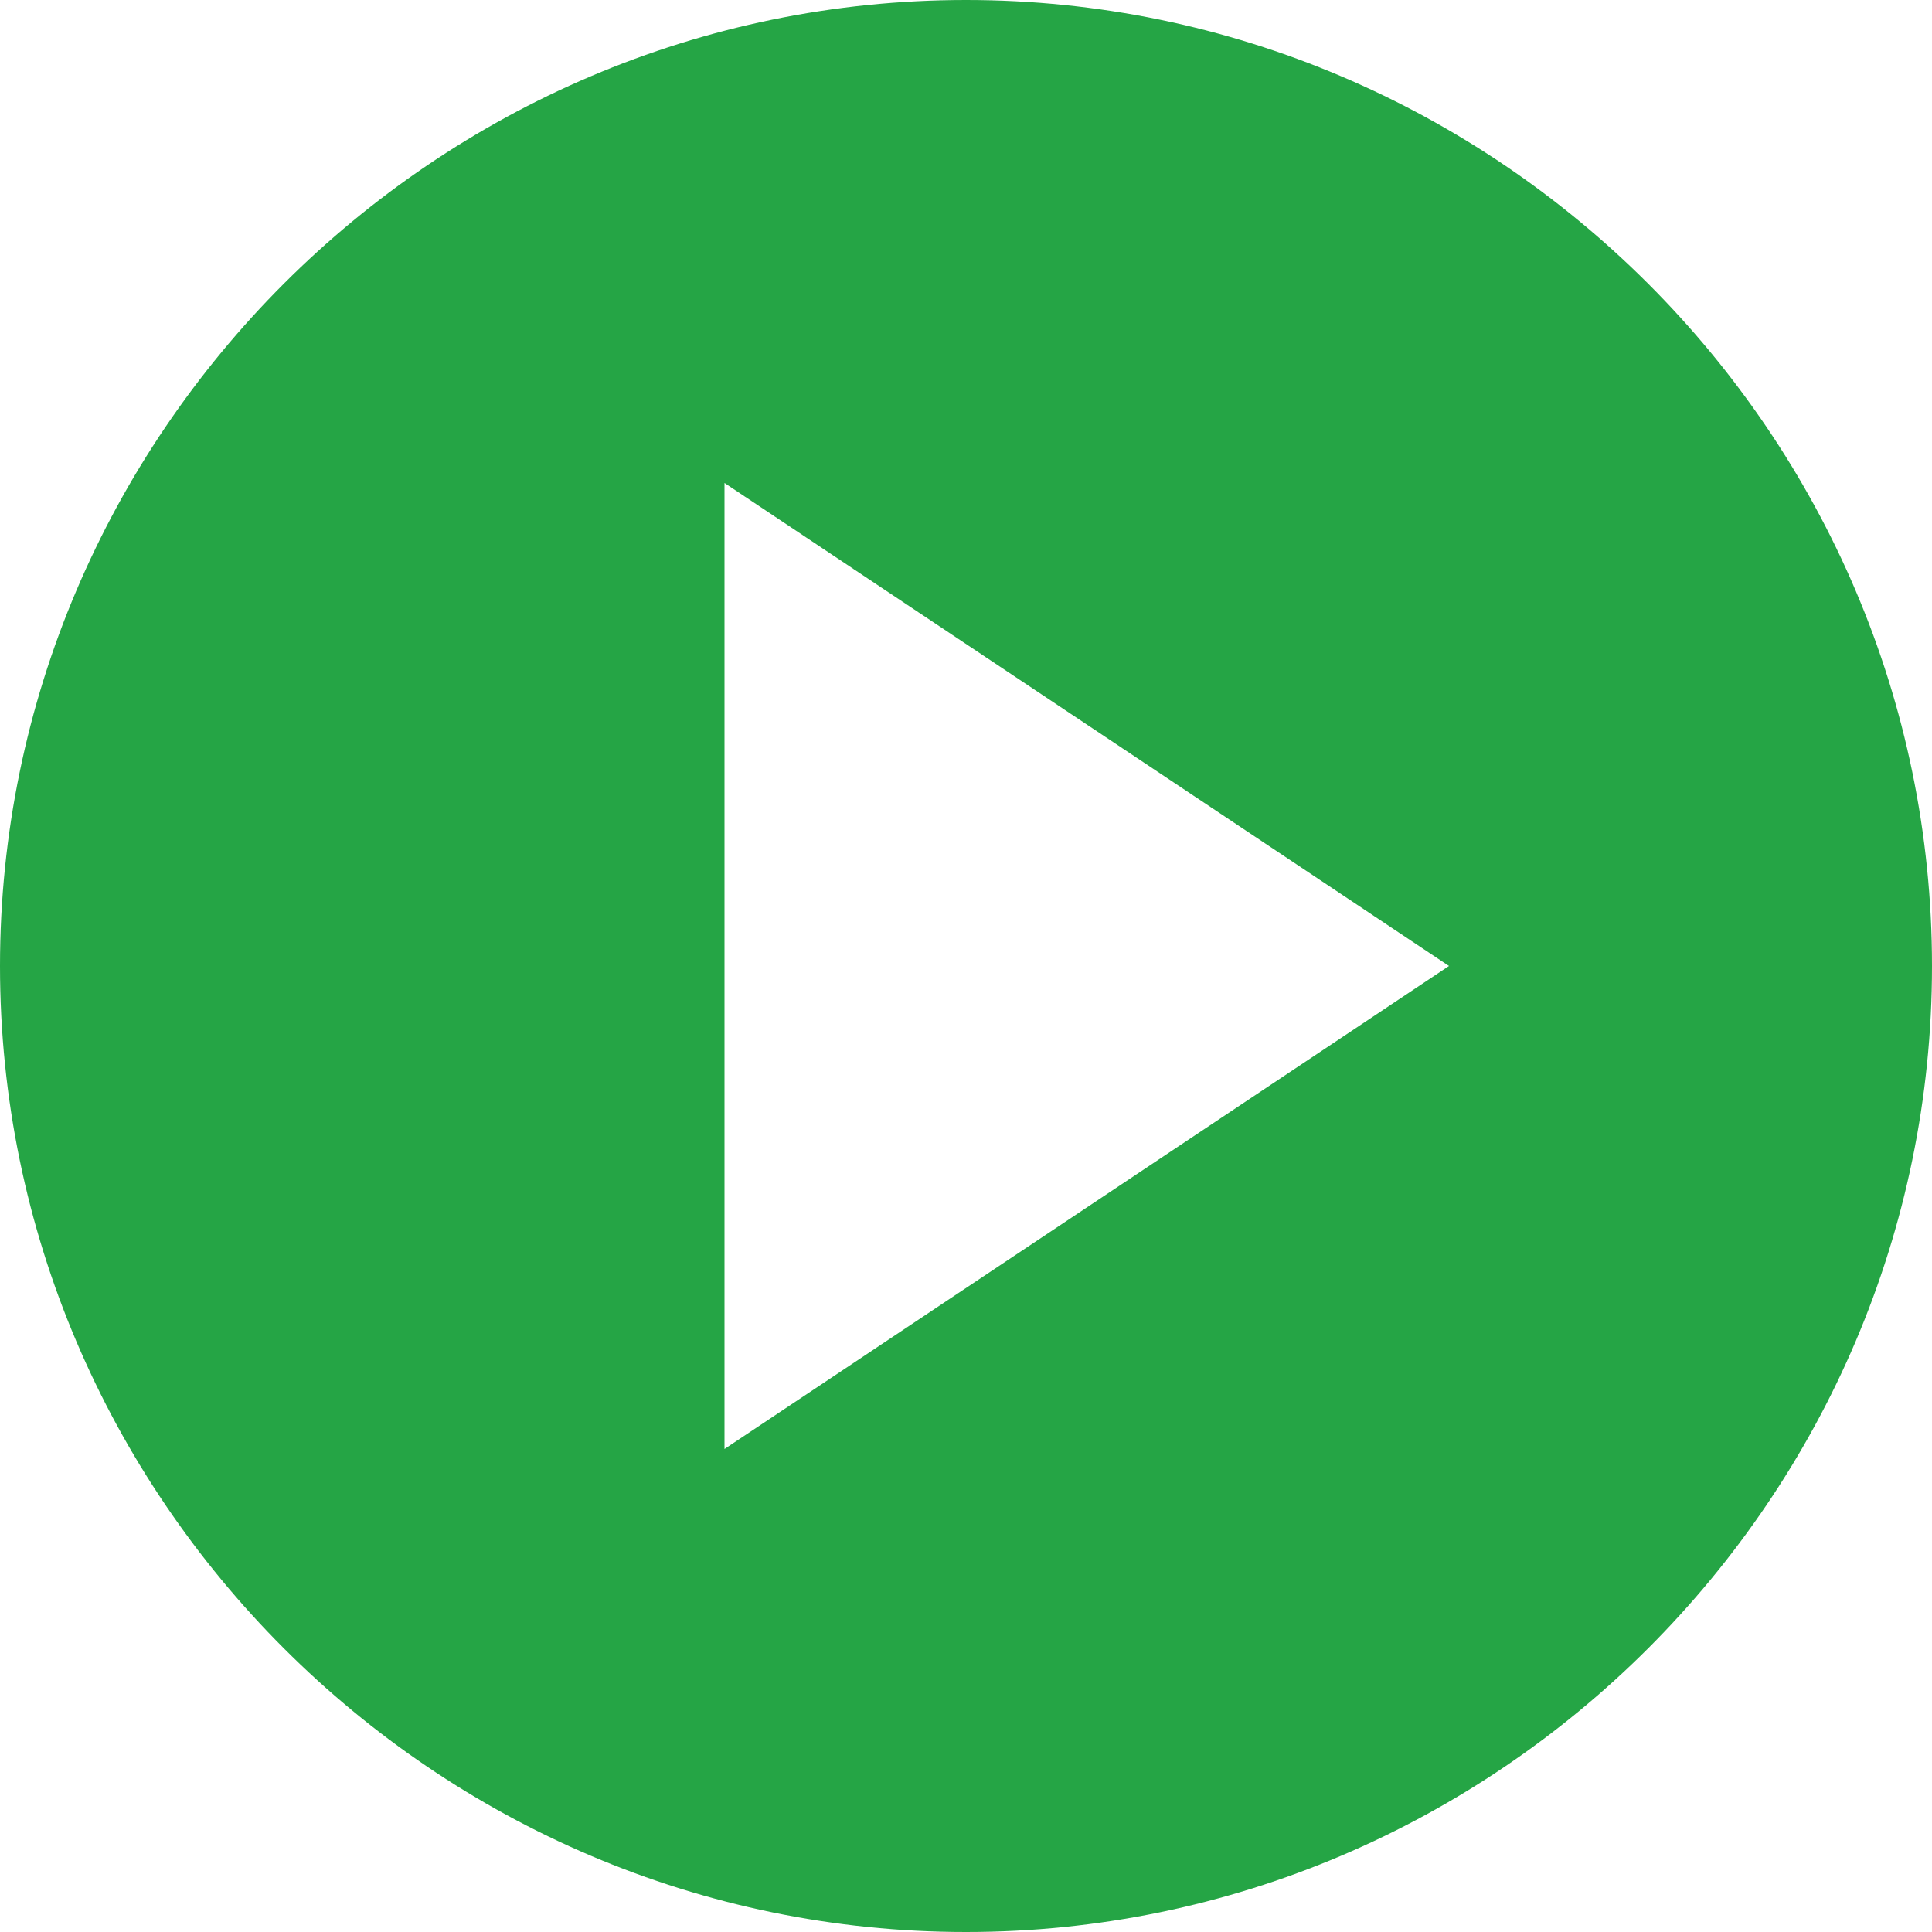
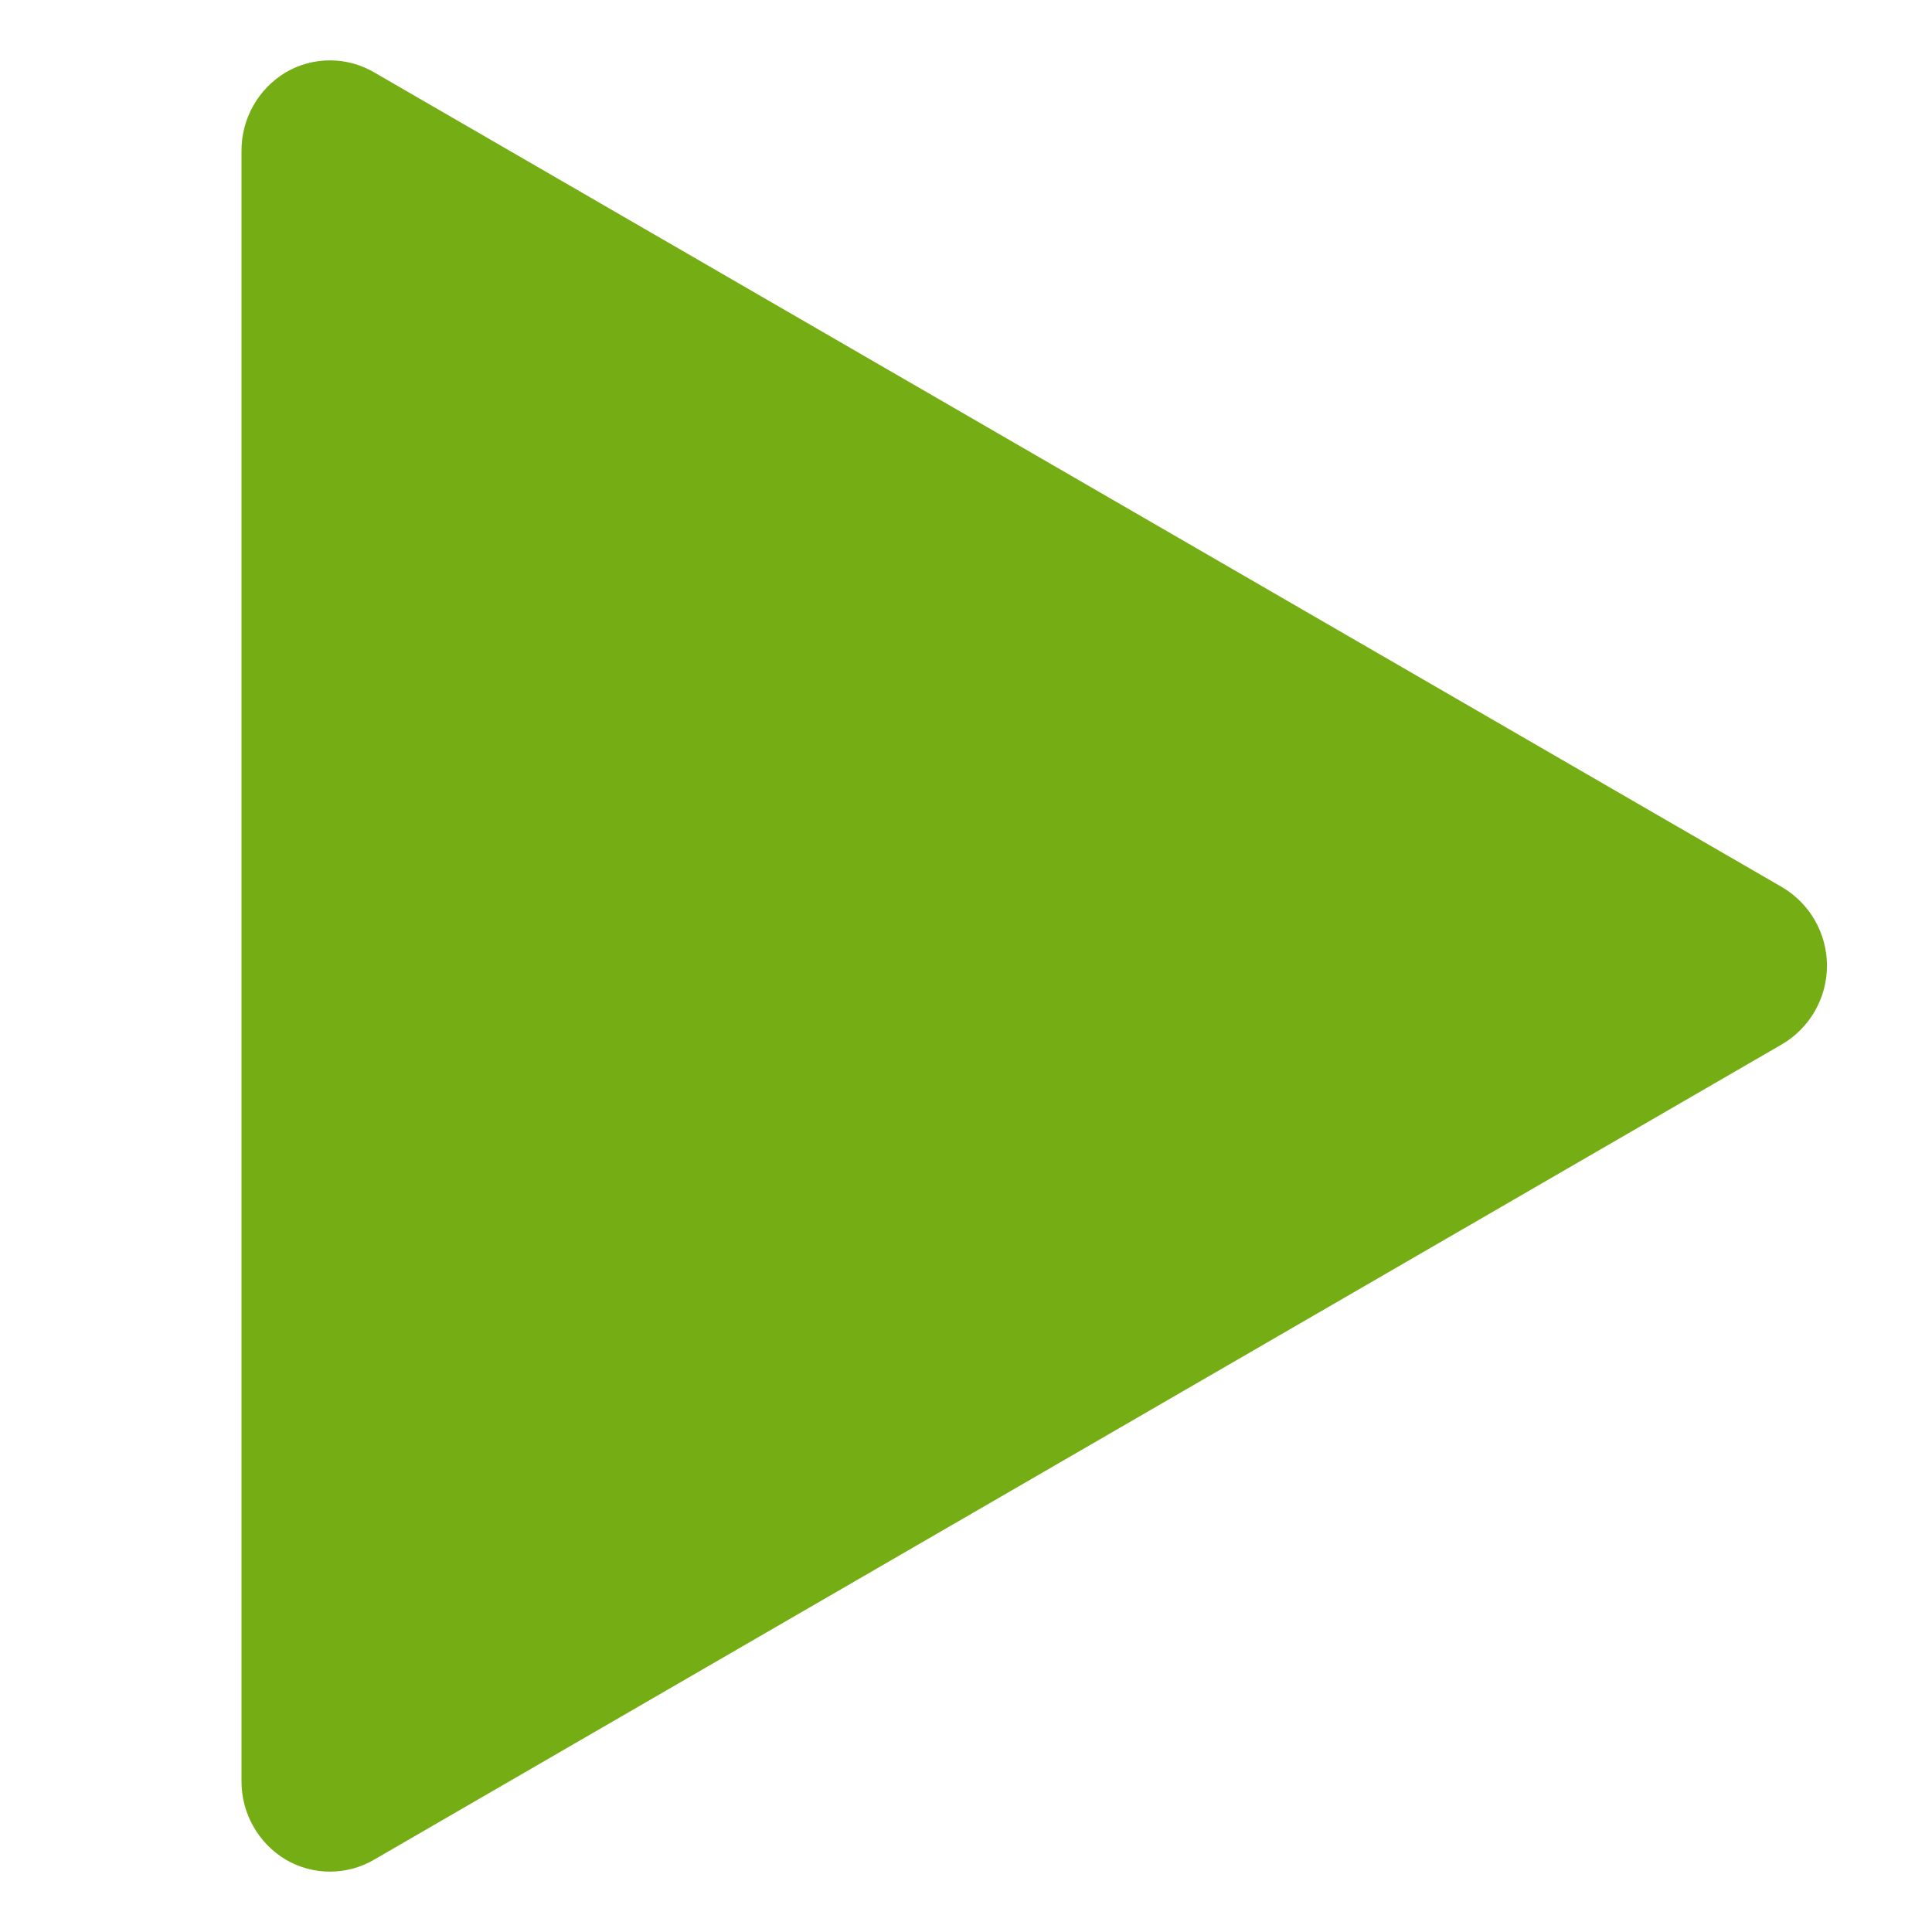
- <svg xmlns="http://www.w3.org/2000/svg" version="1.1" width="512" height="512" x="0" y="0" viewBox="0 0 16 16" style="enable-background:new 0 0 512 512" xml:space="preserve" class="">
-   <g>
-     <path fill="#25a545" d="M8 0c-4.4 0-8 3.6-8 8s3.6 8 8 8 8-3.6 8-8-3.6-8-8-8zM6 12v-8l6 4-6 4z" data-original="#444444" style="" class="" />
-   </g>
+ <svg xmlns="http://www.w3.org/2000/svg" id="Layer_1" data-name="Layer 1" viewBox="0 0 32 32">
+   <path d="M5.47,1a1.45,1.45,0,0,0-.74.2A1.51,1.51,0,0,0,4,2.5v27a1.51,1.51,0,0,0,.73,1.3,1.45,1.45,0,0,0,1.47,0L29.51,17.3a1.51,1.51,0,0,0,0-2.61L6.2,1.2A1.45,1.45,0,0,0,5.47,1h0Z" fill="#75ad15" />
</svg>
